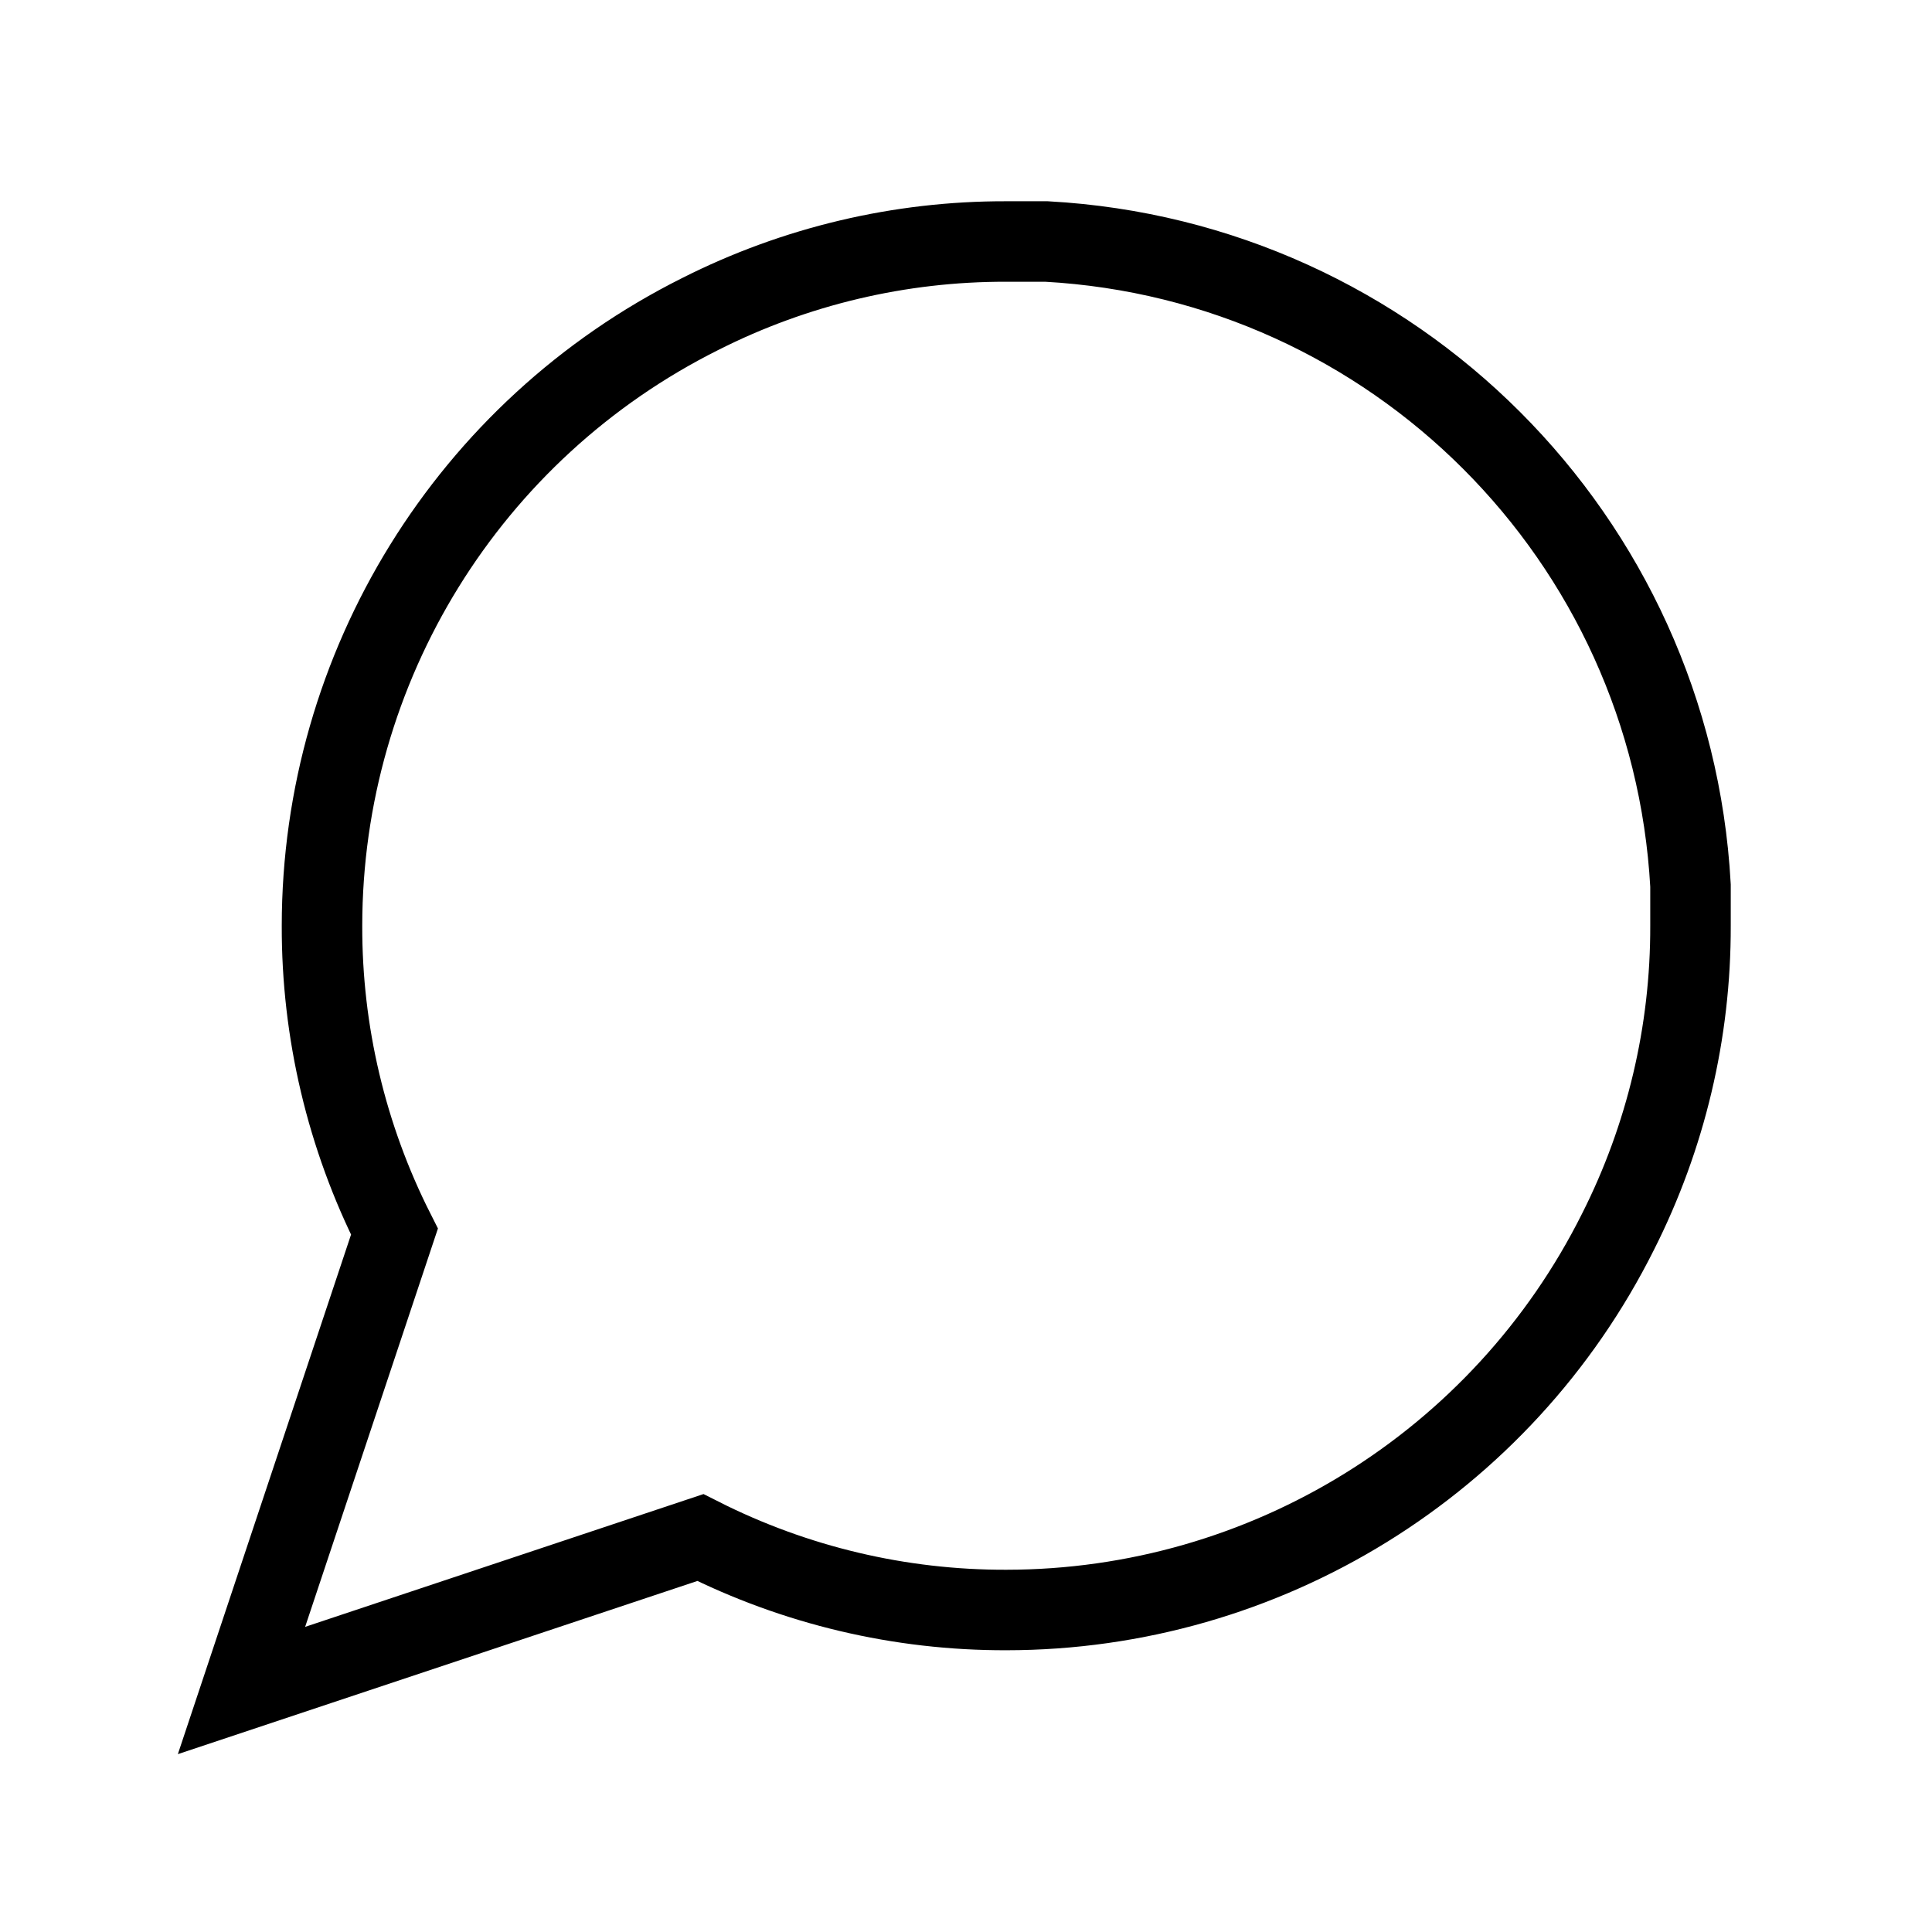
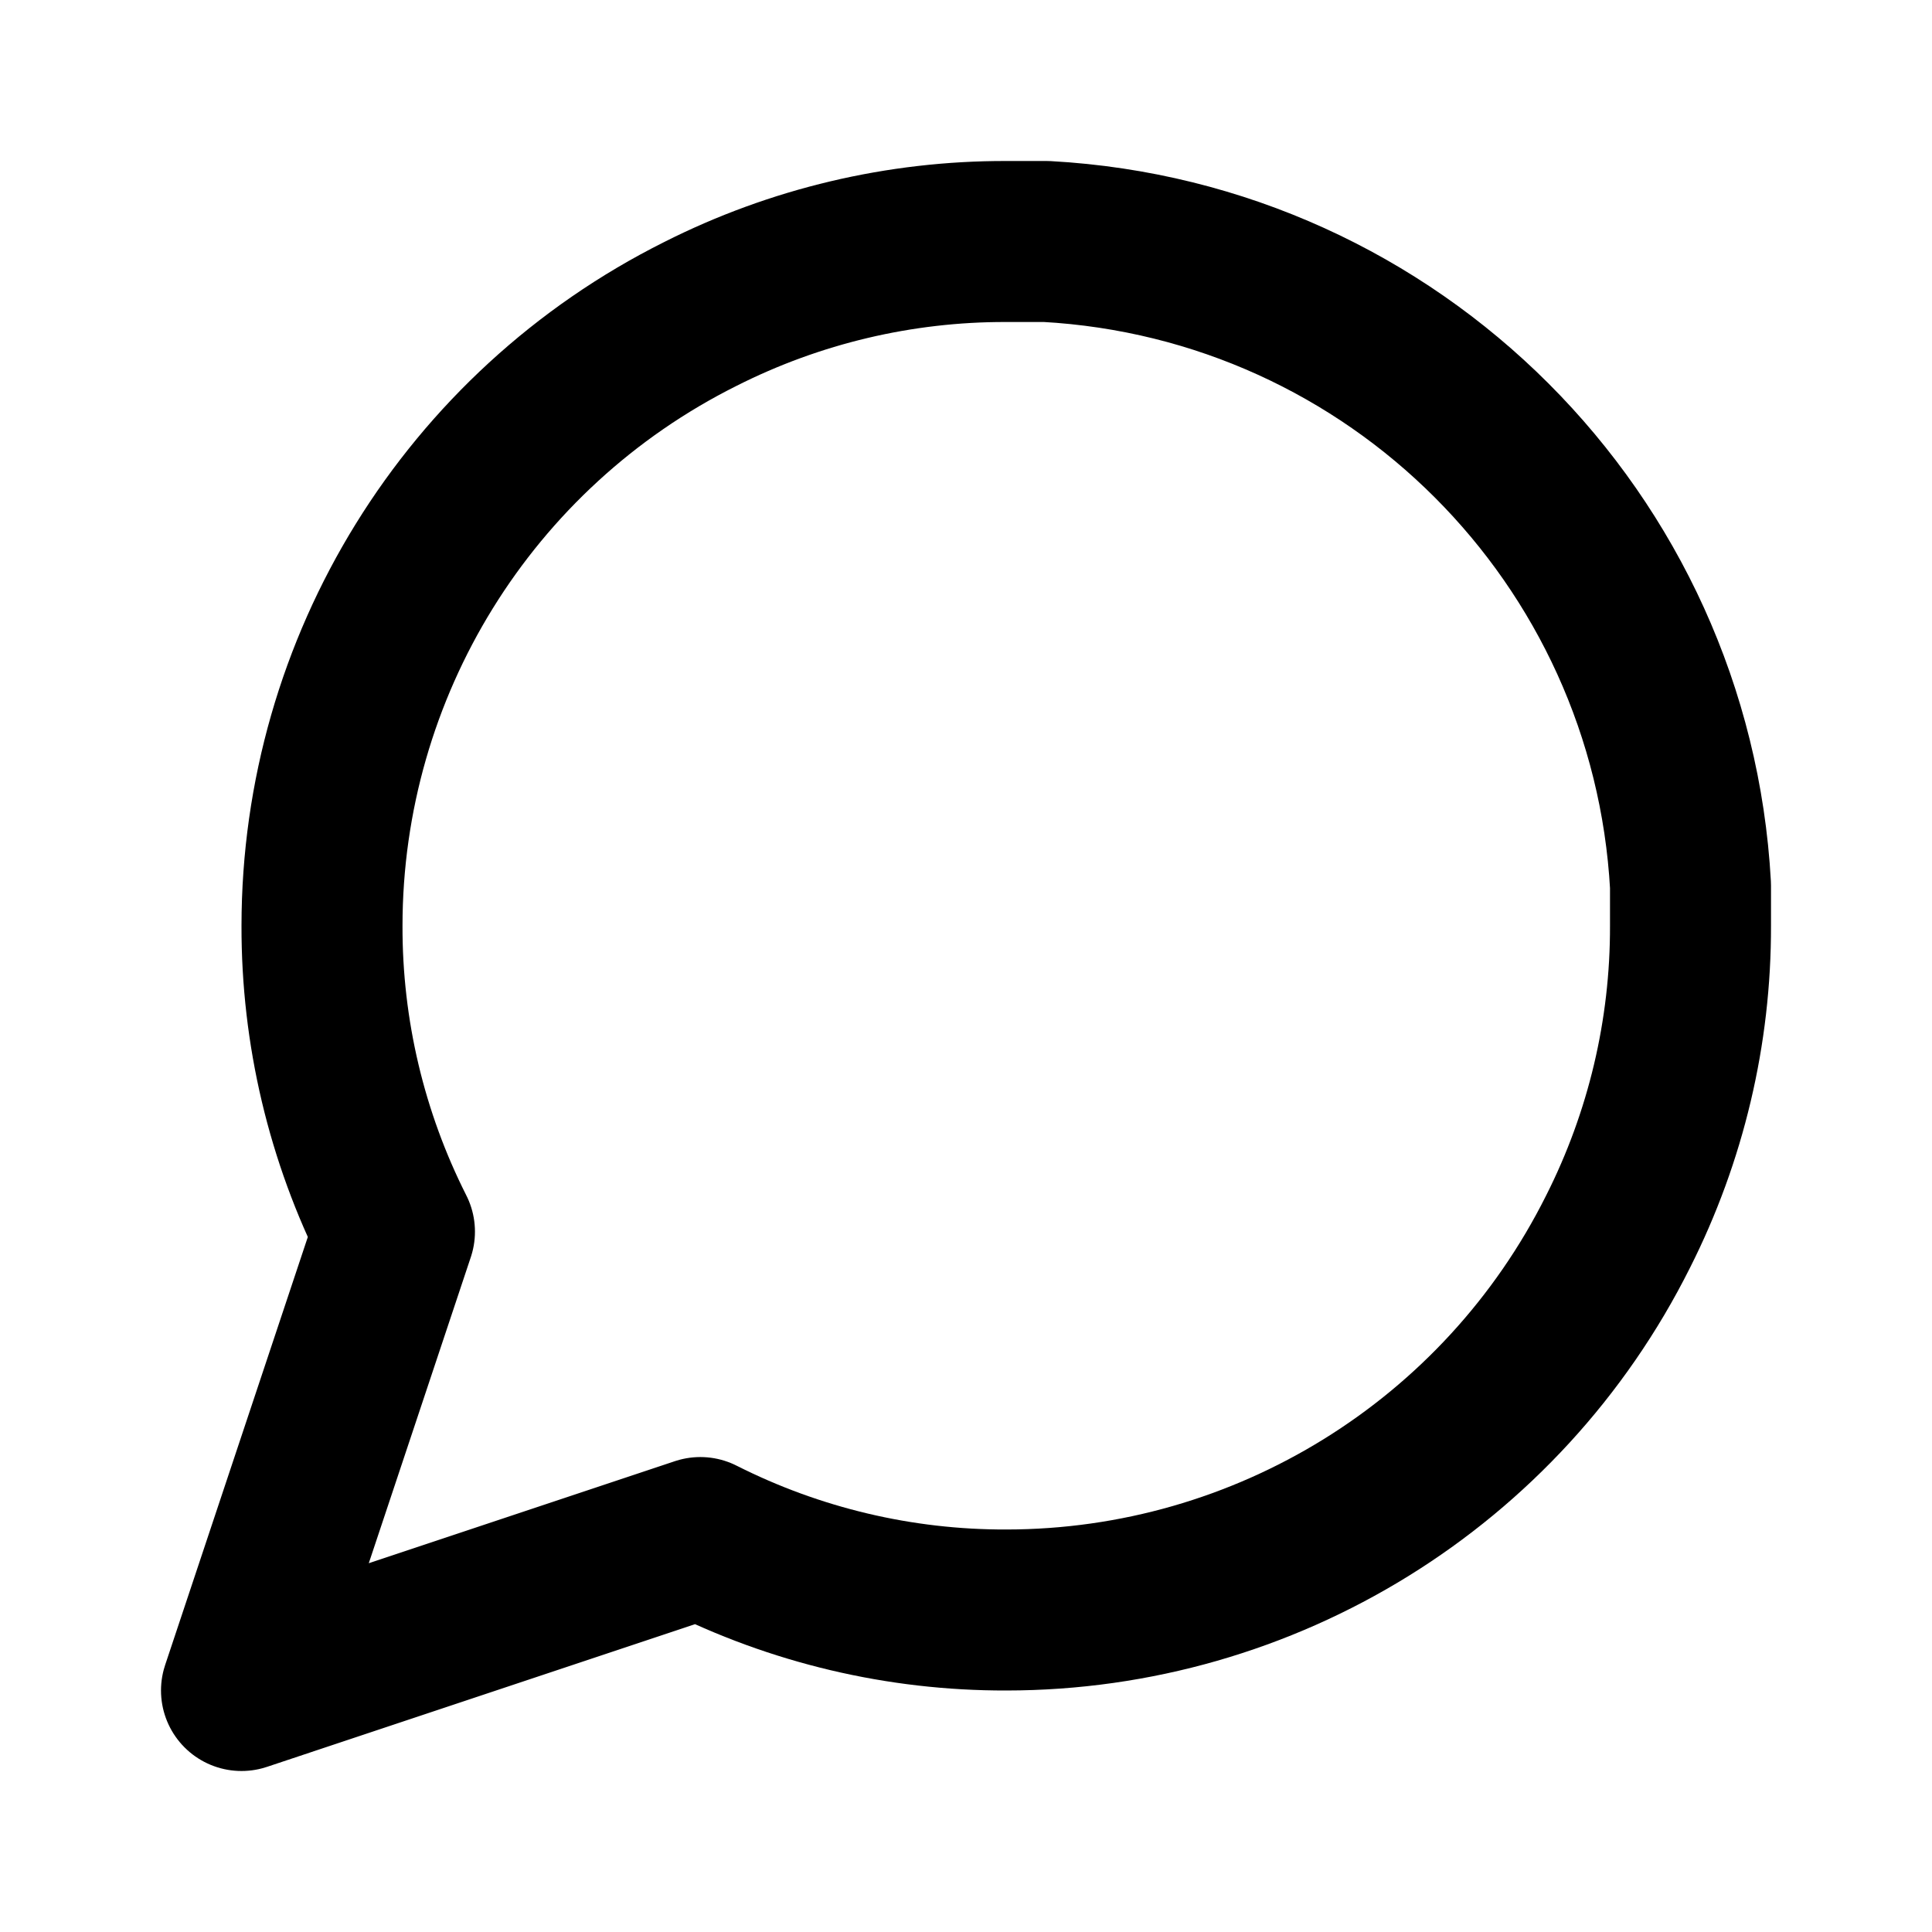
- <svg xmlns="http://www.w3.org/2000/svg" width="100" height="100" viewBox="0 0 24 24" fill="none" stroke="currentColor" strokeWidth="2" strokeLinecap="round" strokeLinejoin="round" class="feather feather-message-circle">
+ <svg xmlns="http://www.w3.org/2000/svg" width="100" height="100" viewBox="0 0 24 24" fill="none" stroke="currentColor" stroke-width="2" stroke-linecap="round" stroke-linejoin="round" class="feather feather-message-circle">
  <path d="M21 11.5a8.38 8.38 0 0 1-.9 3.8 8.5 8.5 0 0 1-7.6 4.7 8.38 8.38 0 0 1-3.8-.9L3 21l1.9-5.7a8.38 8.38 0 0 1-.9-3.8 8.5 8.5 0 0 1 4.7-7.6 8.38 8.38 0 0 1 3.8-.9h.5a8.48 8.48 0 0 1 8 8v.5z" />
</svg>
